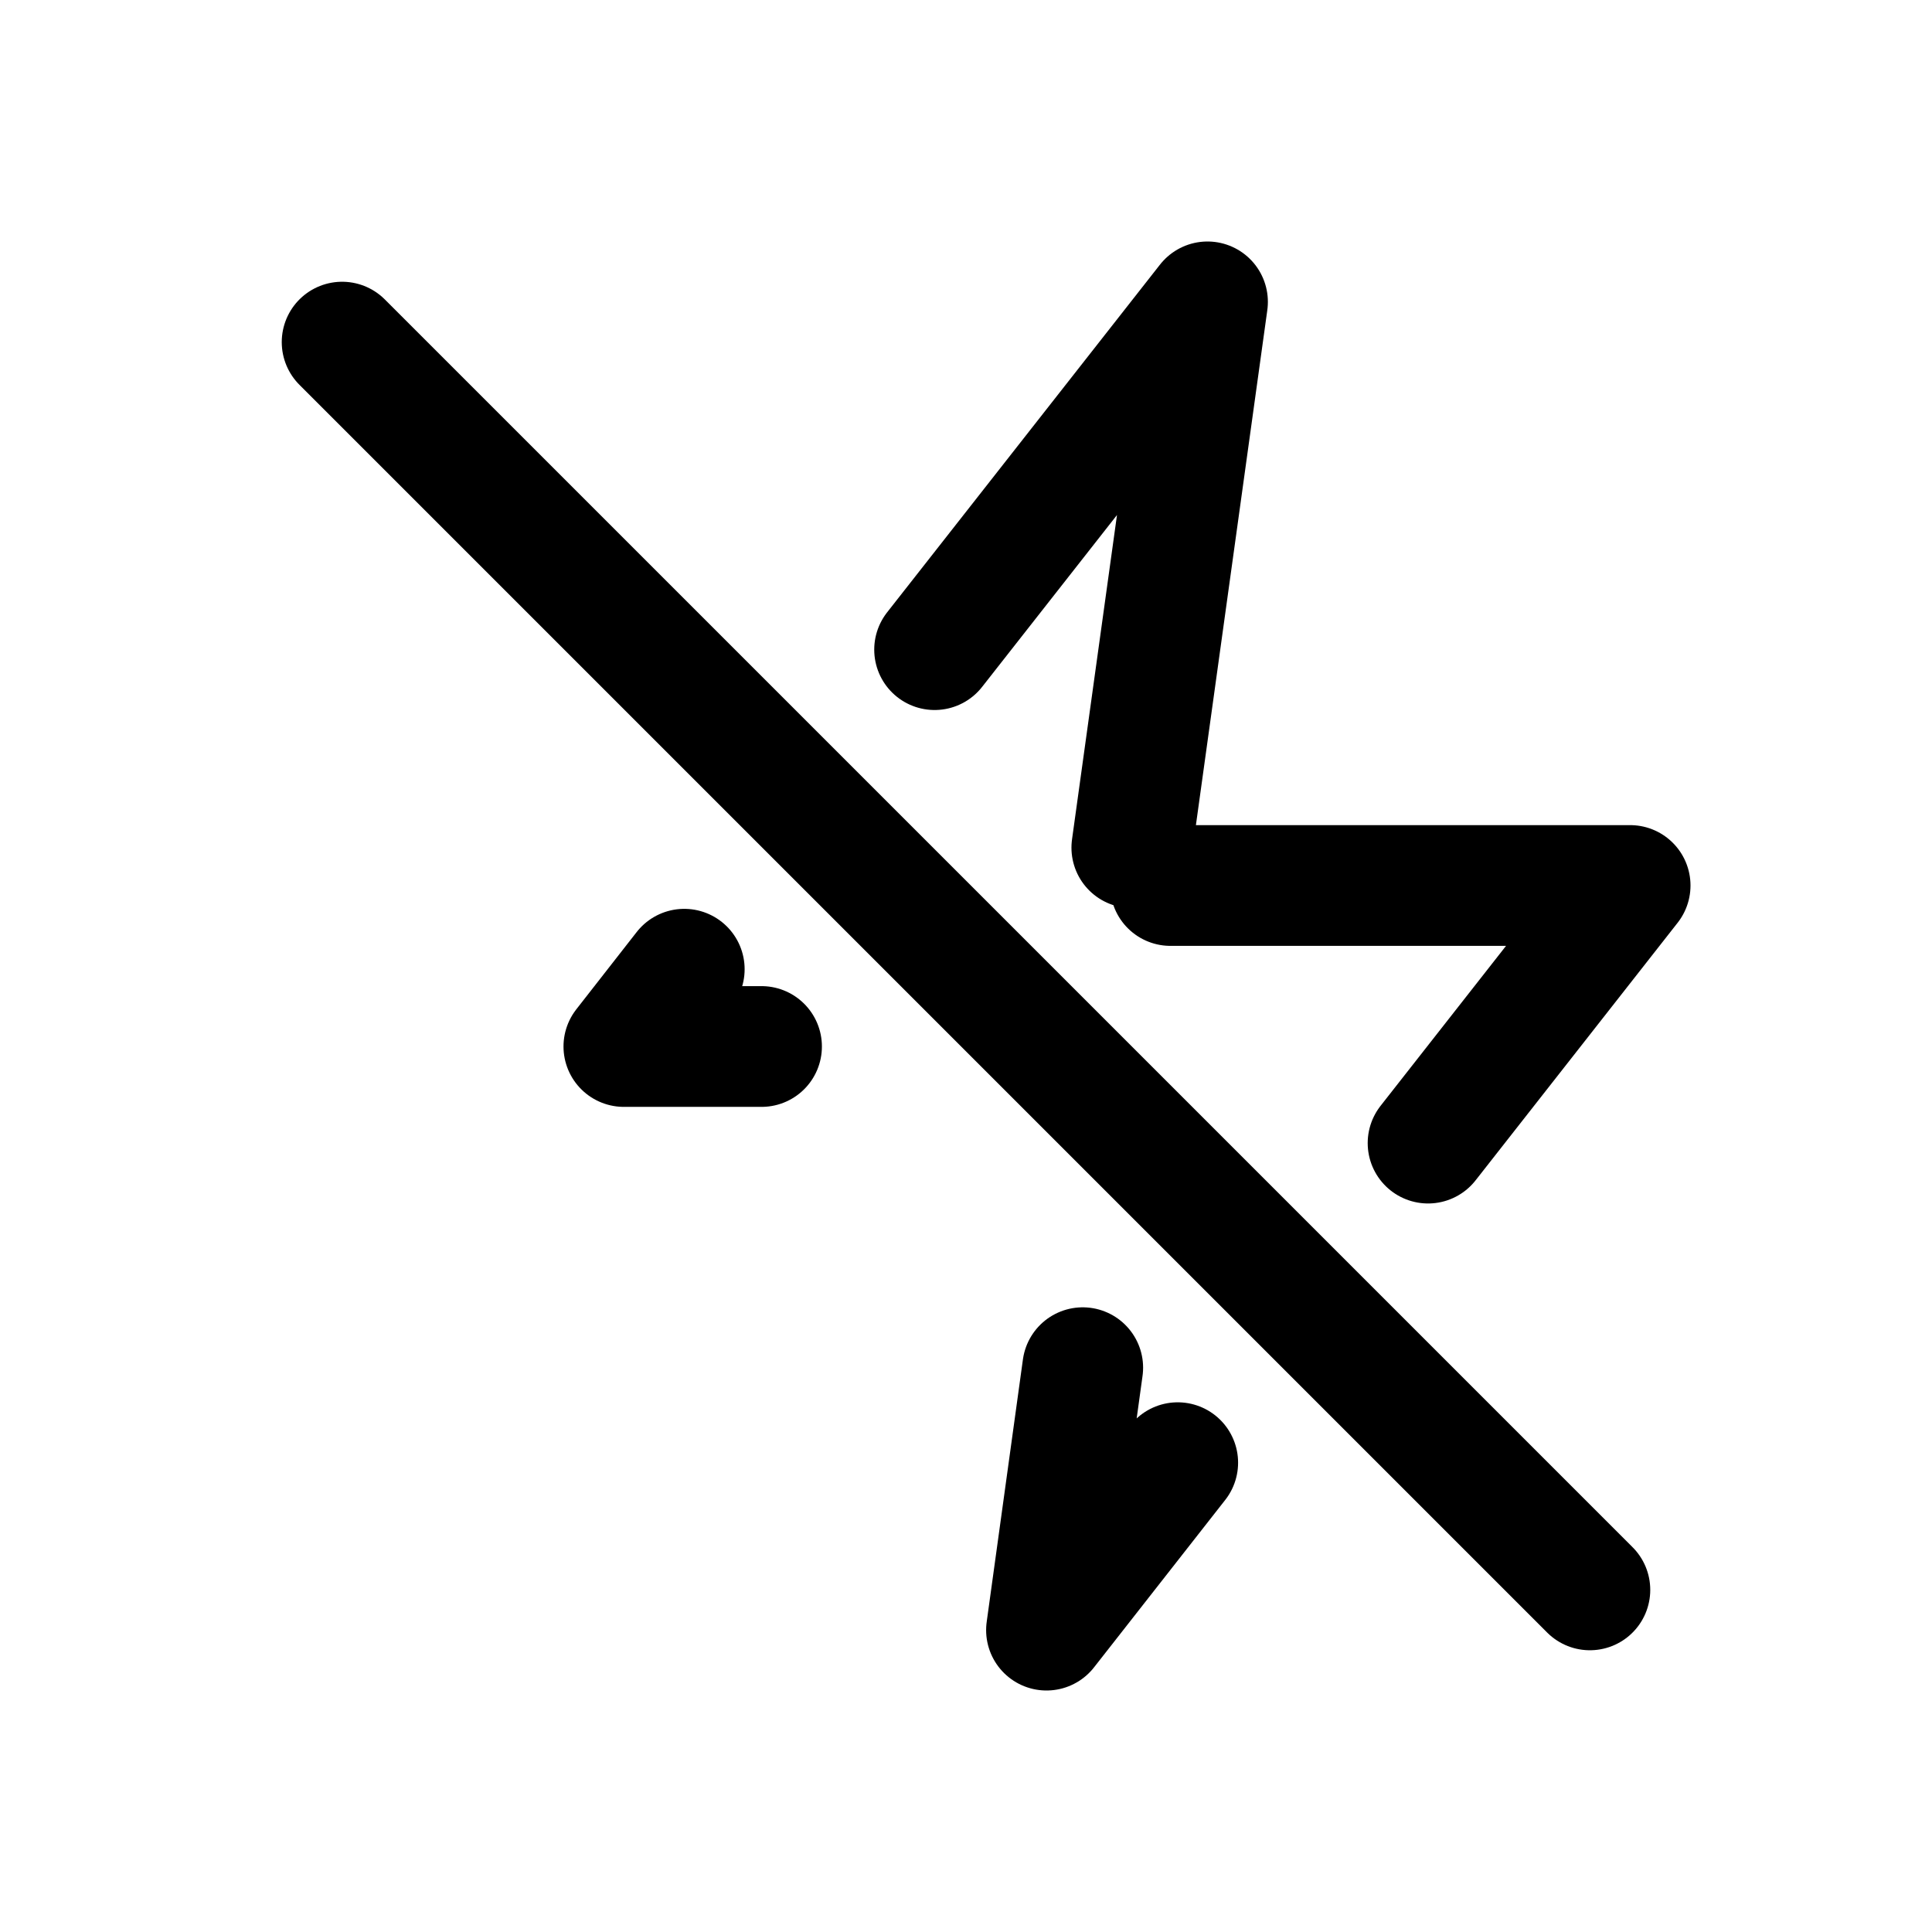
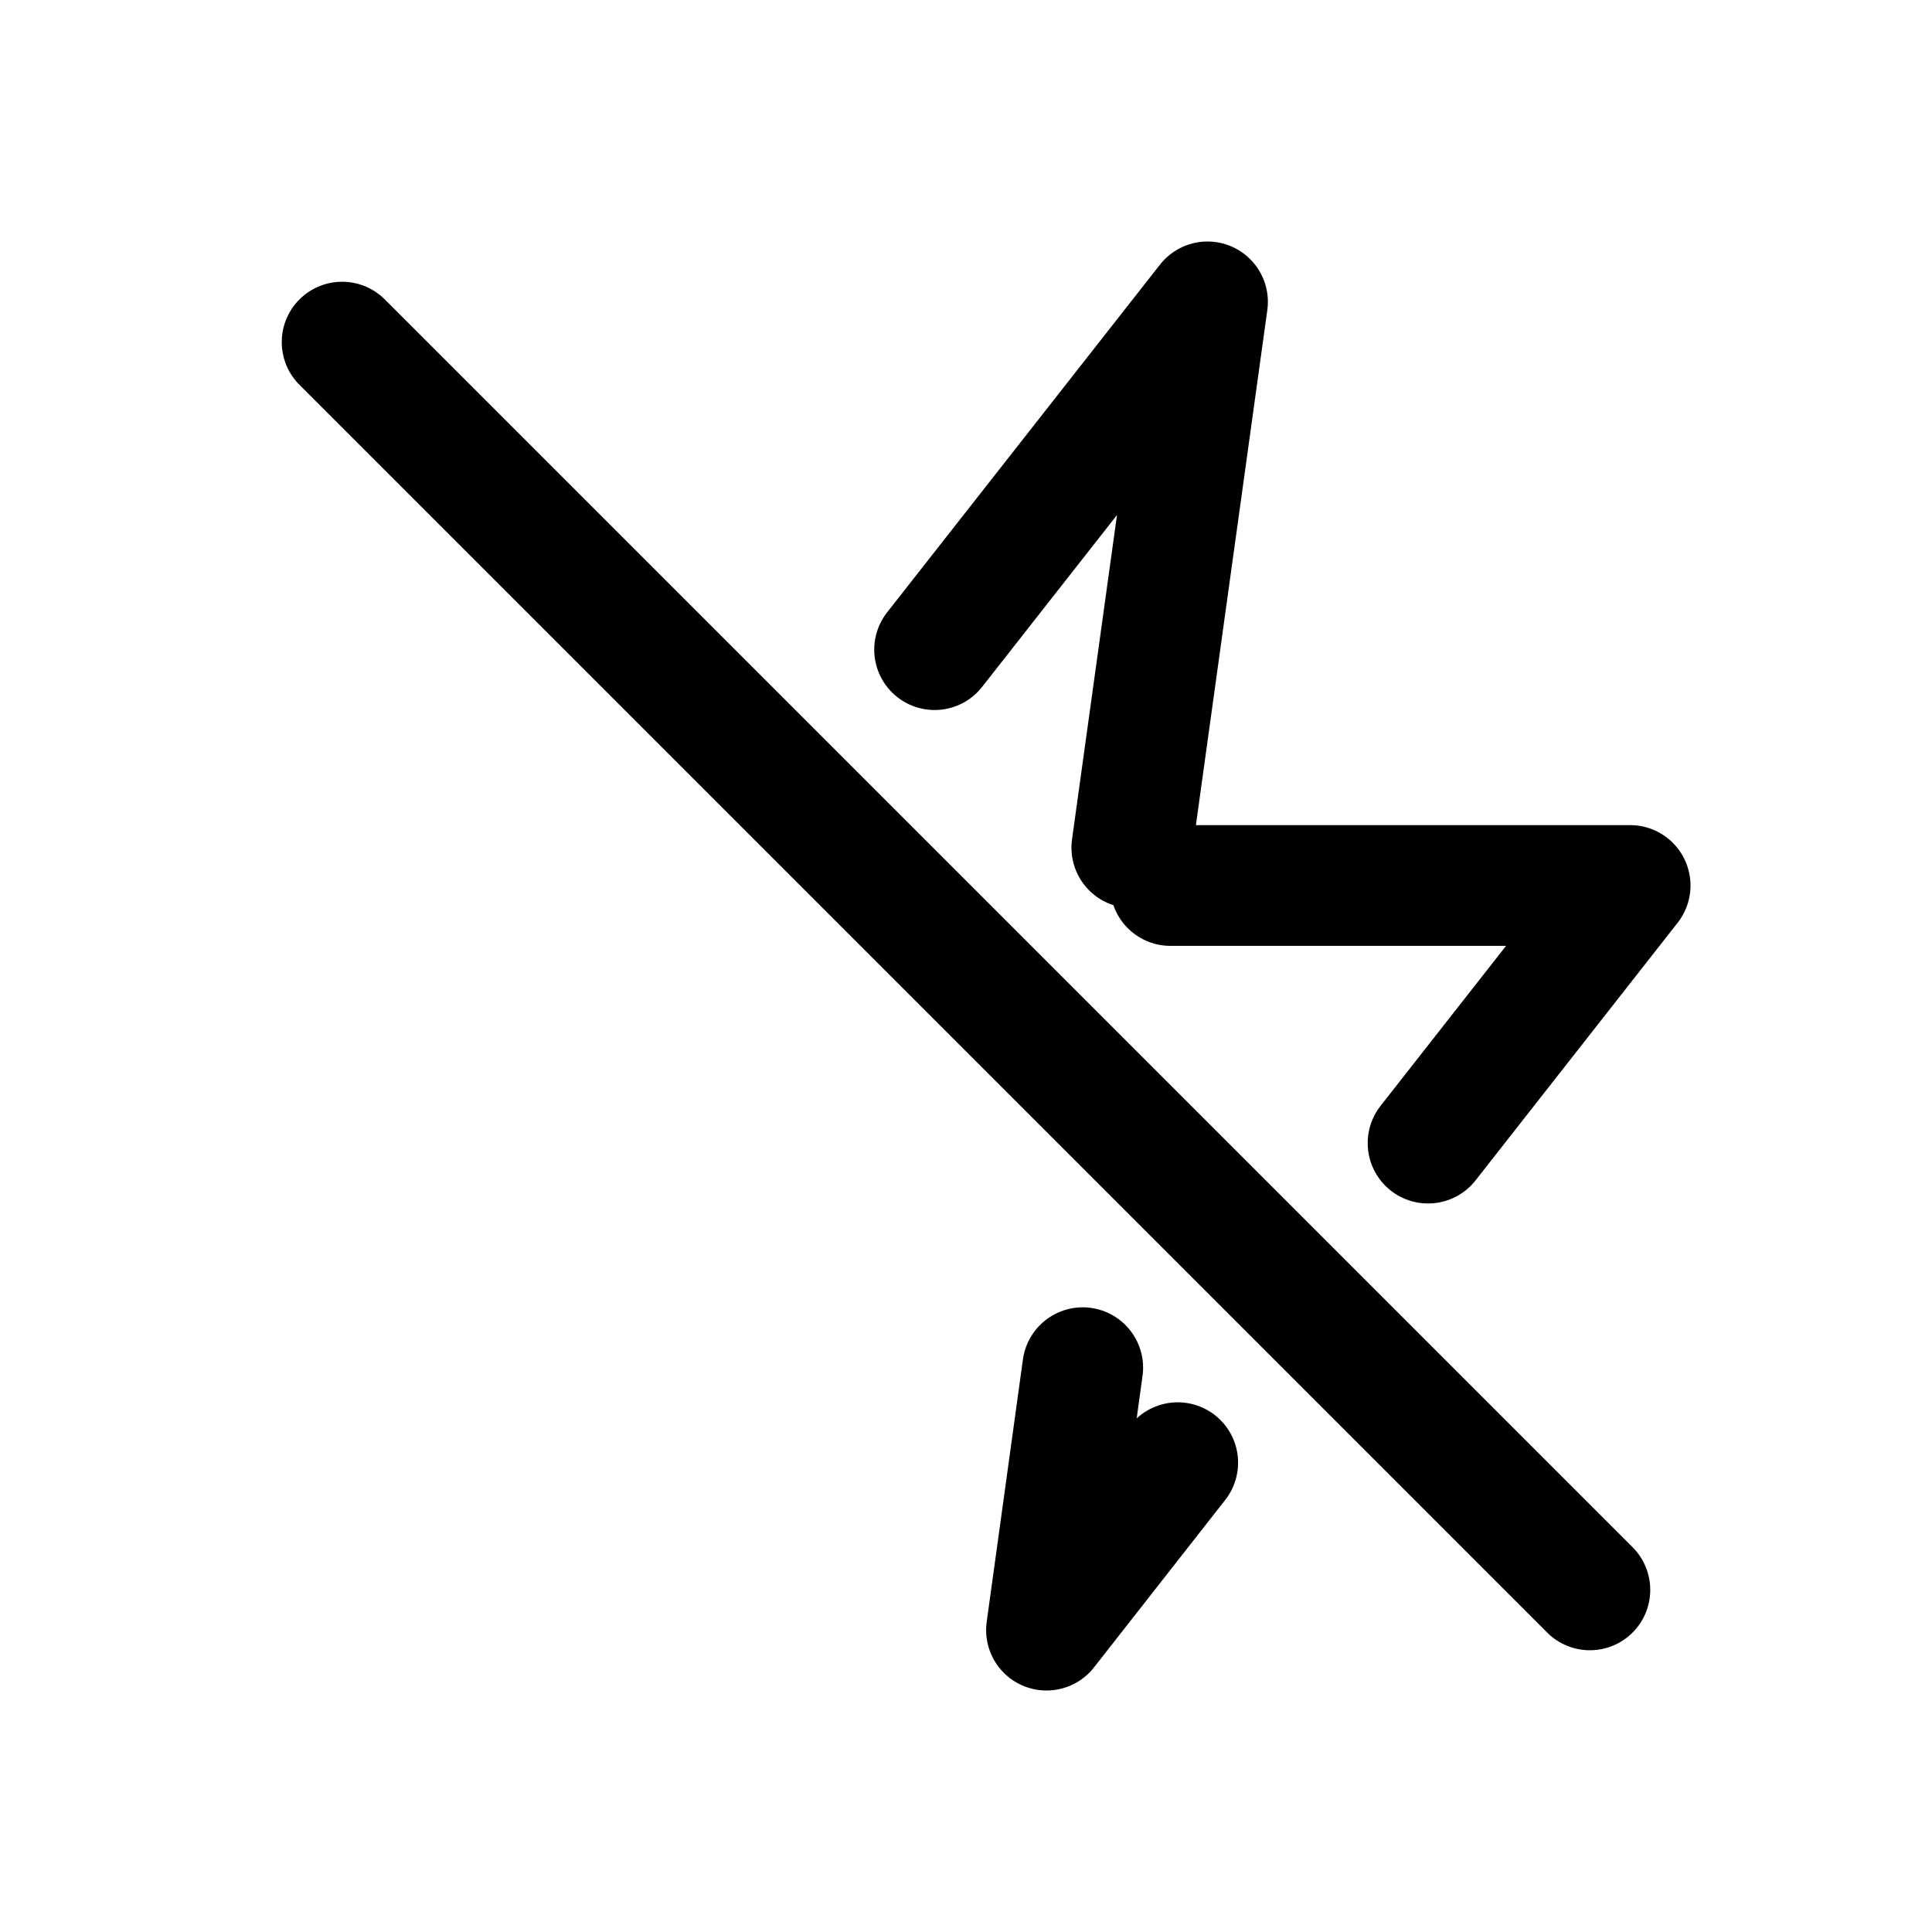
<svg xmlns="http://www.w3.org/2000/svg" viewBox="0 0 24 24" fill="none" stroke="currentColor" stroke-width="1.5" stroke-linecap="round" stroke-linejoin="round">
-   <path d="M8.5 12.04L7.75 13L9.46 13M14.06 10.53L15 3.75L11.61 8.07M13.45 16.99L13 20.25L14.63 18.17M17.74 14.2L20.25 11L14.54 11" />
+   <path d="M14.06 10.53L15 3.75L11.61 8.07M13.45 16.99L13 20.25L14.63 18.17M17.74 14.2L20.25 11L14.54 11" />
  <path d="M4.25 4.25L19.75 19.75" />
</svg>
